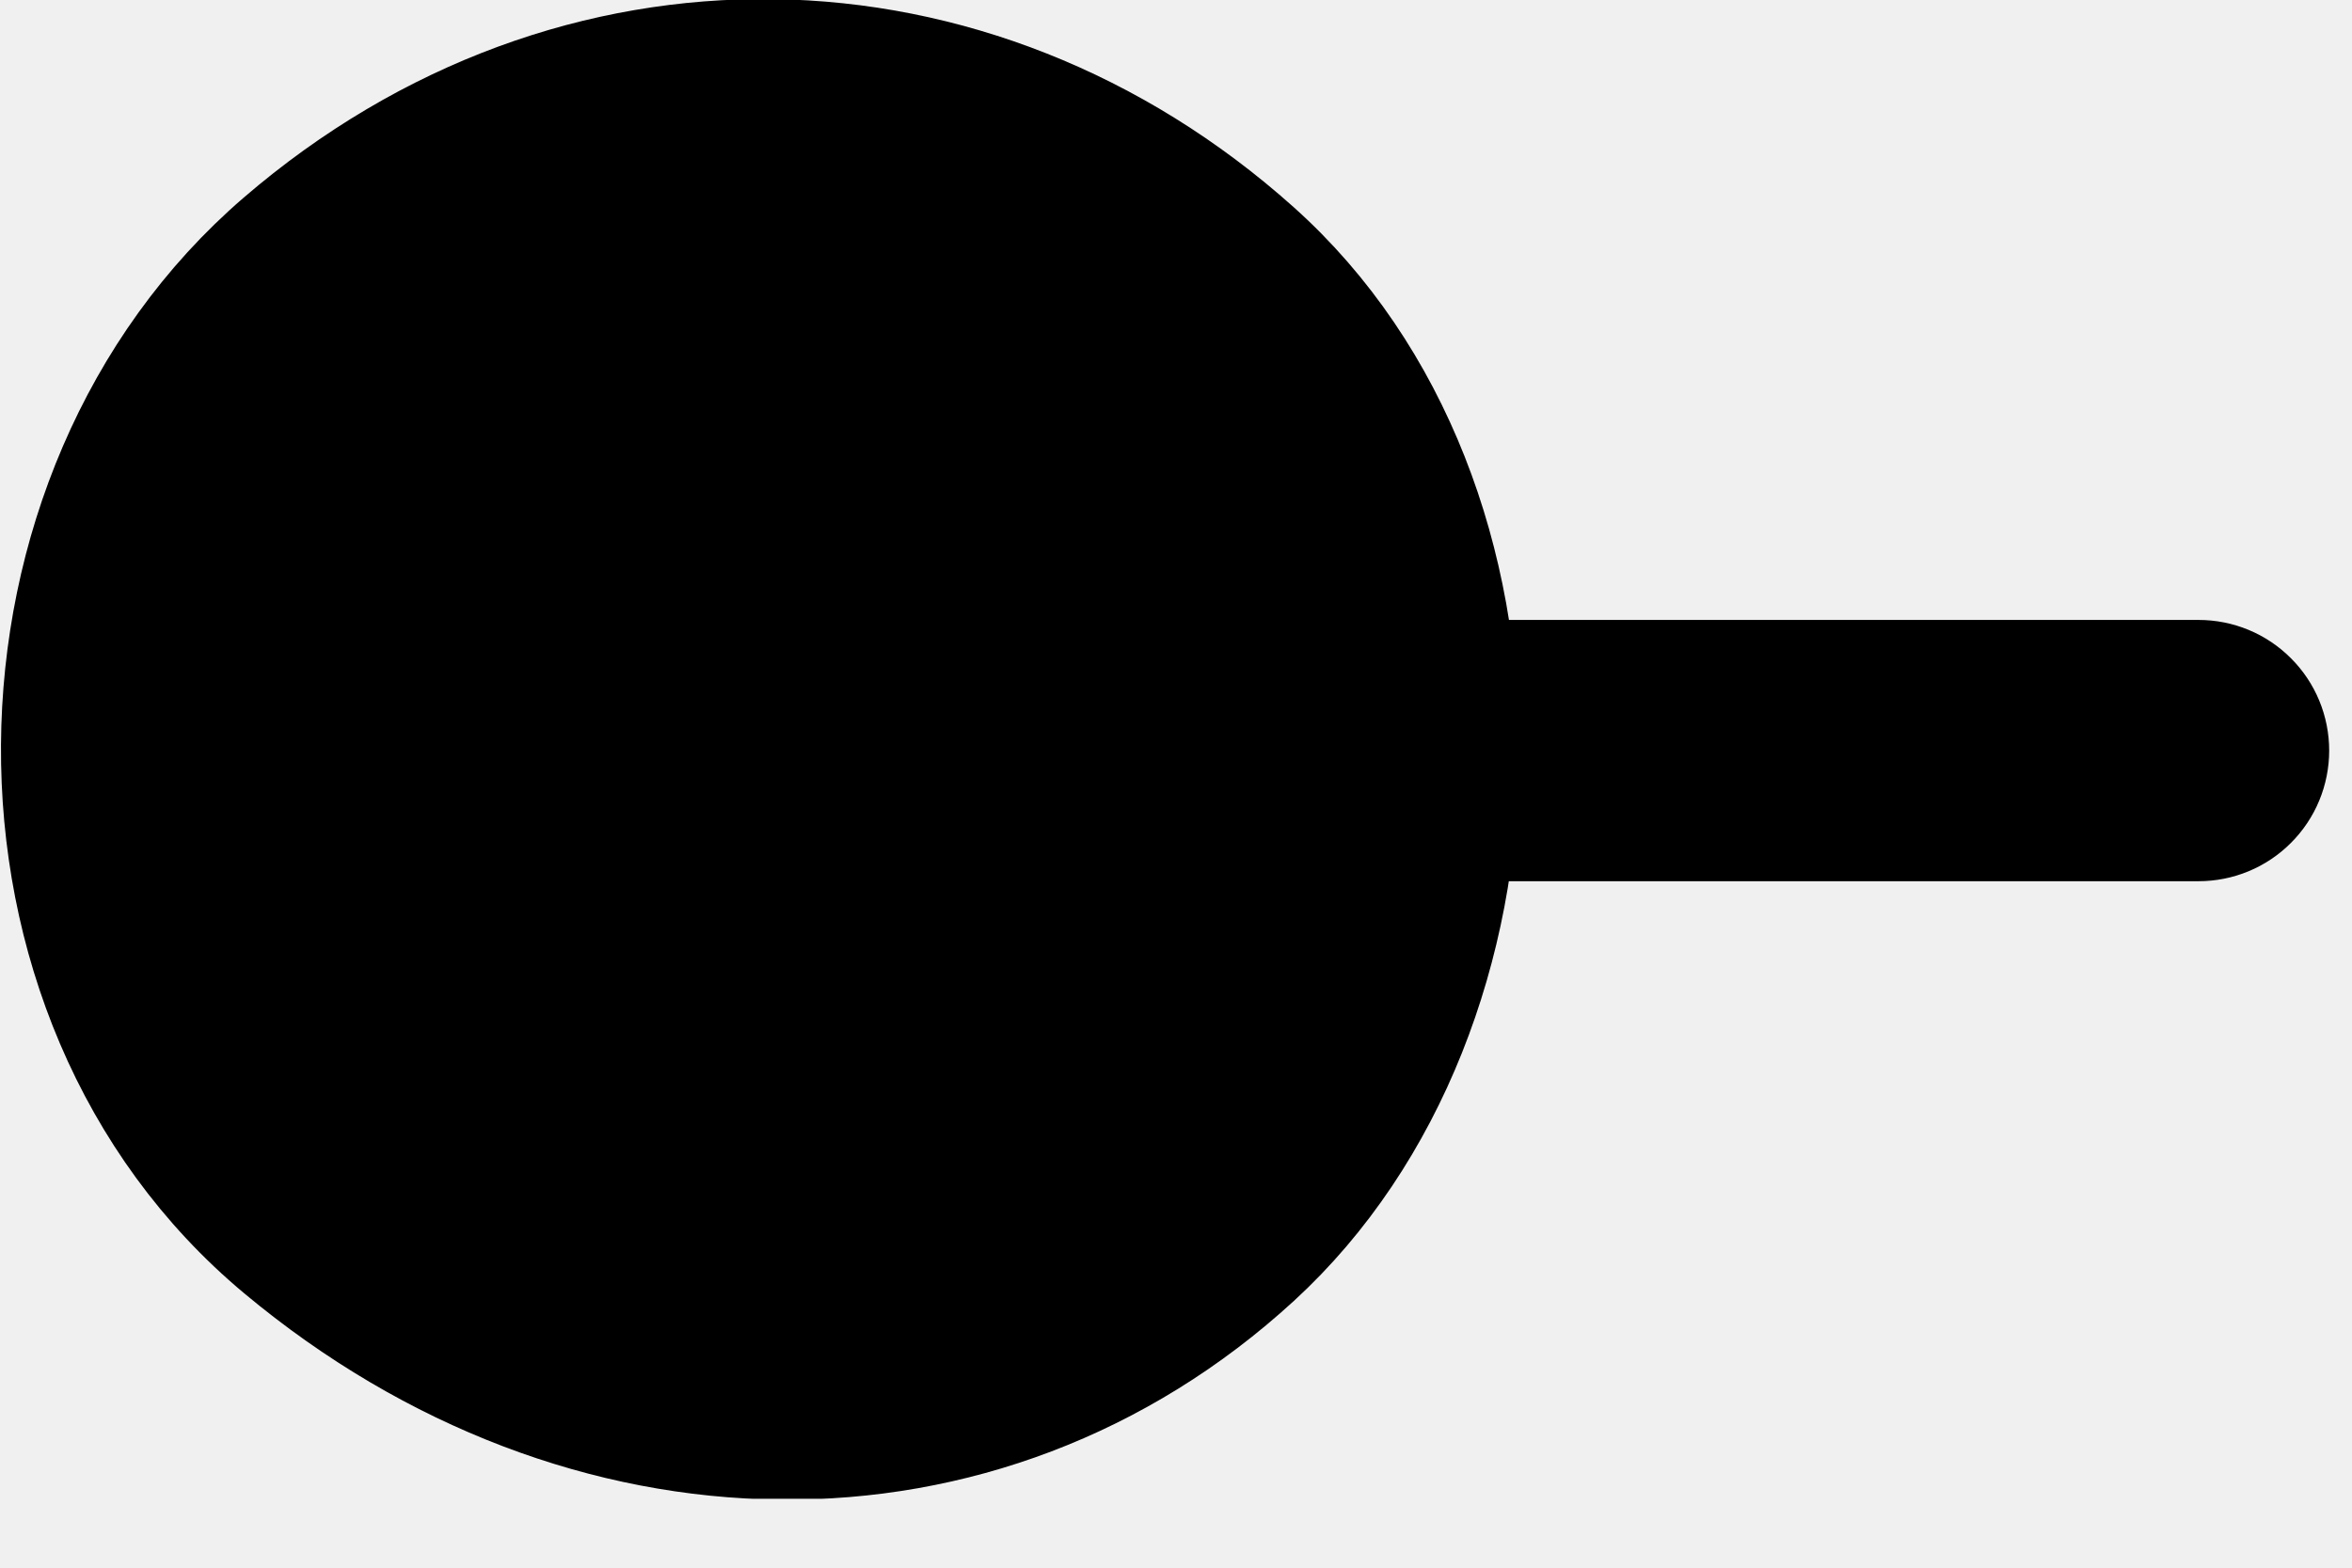
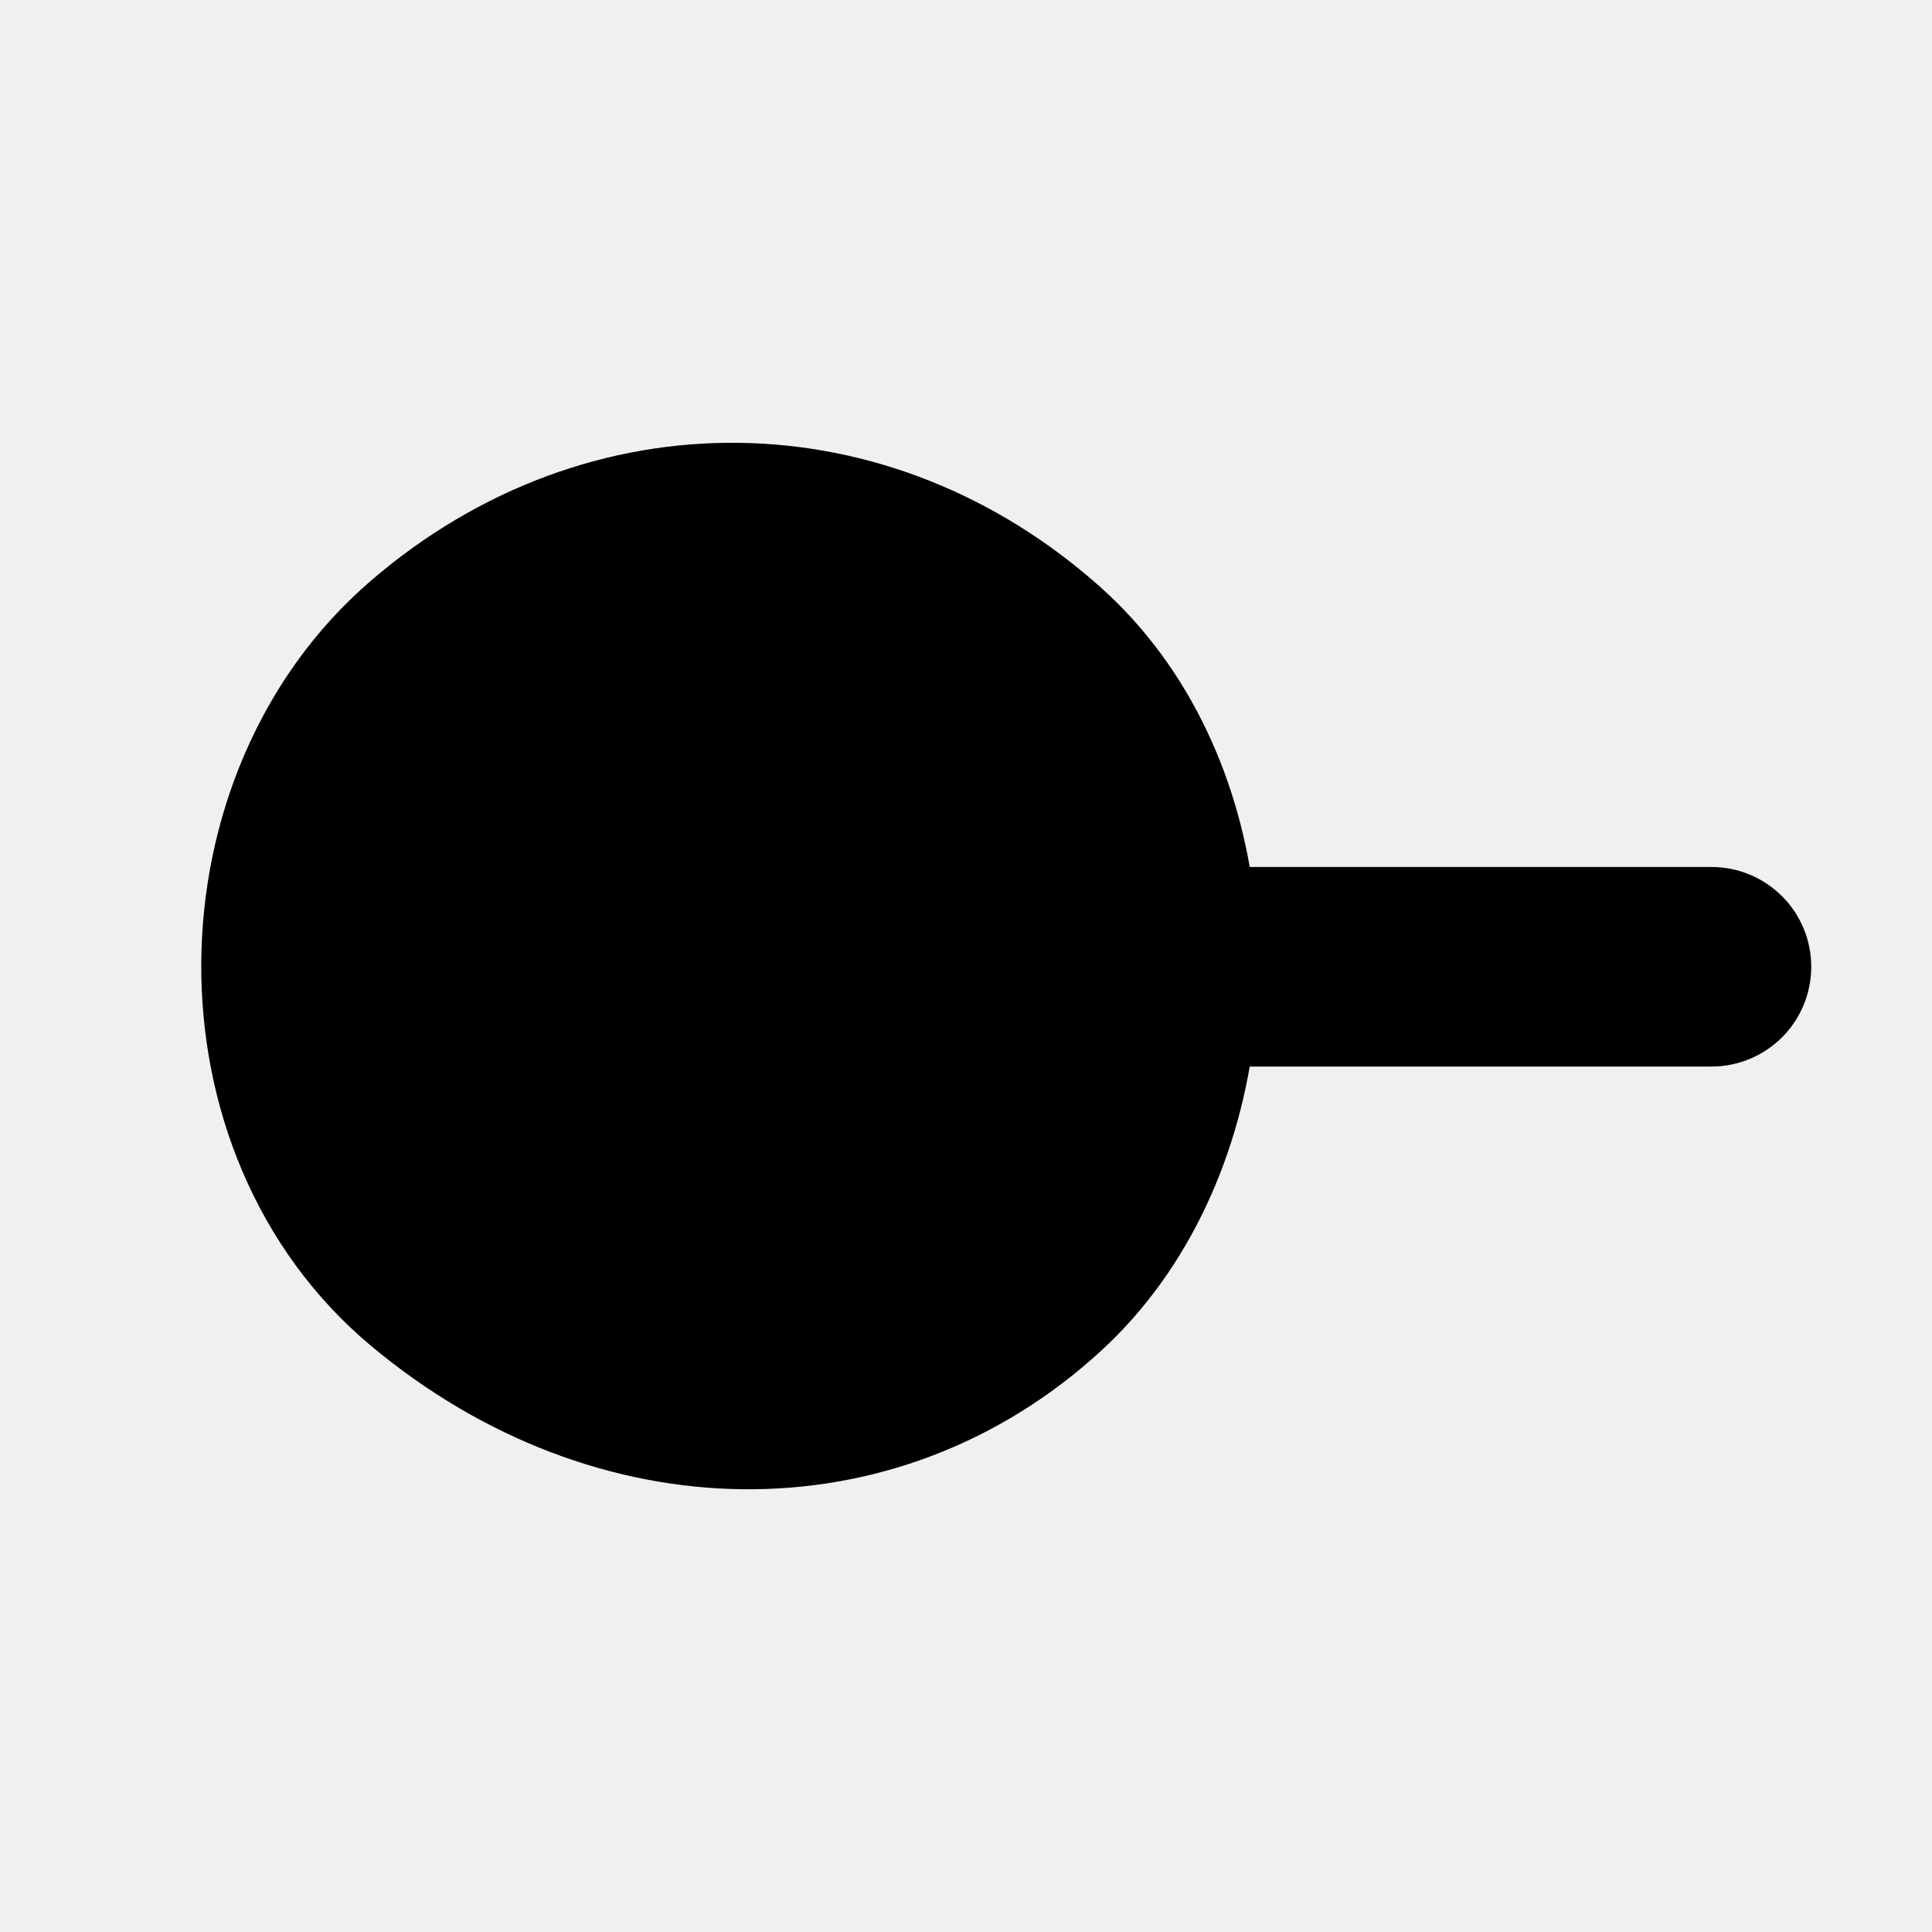
- <svg xmlns="http://www.w3.org/2000/svg" width="27" height="18" viewBox="0 0 27 18" fill="none">
-   <g id="arrow-circle-start" clip-path="url(#clip0_2314_685)">
-     <g id="g5505">
-       <path id="path1096-6-56-9" d="M14.516 2.75C11.229 -0.19 6.551 -0.302 3.124 2.648C-0.303 5.598 -0.416 11.511 3.124 14.466C6.664 17.421 11.34 17.482 14.516 14.568C17.691 11.653 17.803 5.69 14.516 2.75ZM15.238 7.618C14.973 7.618 14.719 7.723 14.531 7.911C14.344 8.098 14.238 8.353 14.238 8.618C14.238 8.883 14.344 9.138 14.531 9.325C14.719 9.513 14.973 9.618 15.238 9.618H25.238C25.504 9.618 25.758 9.513 25.945 9.325C26.133 9.138 26.238 8.883 26.238 8.618C26.238 8.353 26.133 8.098 25.945 7.911C25.758 7.723 25.504 7.618 25.238 7.618H15.238Z" fill="black" stroke="black" />
+ <svg xmlns="http://www.w3.org/2000/svg" width="24" height="24" viewBox="0 0 24 24" fill="none">
+   <g id="arrow-circle-start">
+     <g id="arrow-circle-end" clip-path="url(#clip0_2319_814)">
+       <g id="g1170">
+         <path id="path21326" d="M9.175 6.001C10.658 6.02 12.128 6.585 13.342 7.671C14.364 8.586 14.94 9.898 15.091 11.27H21.261C21.457 11.27 21.645 11.348 21.784 11.487C21.922 11.625 22 11.813 22 12.009C22 12.206 21.922 12.394 21.784 12.532C21.645 12.671 21.457 12.749 21.261 12.749H15.091C14.936 14.148 14.348 15.486 13.342 16.41C10.997 18.565 7.544 18.52 4.93 16.335C2.315 14.149 2.399 9.777 4.93 7.596C6.195 6.506 7.691 5.981 9.175 6.001Z" fill="black" stroke="black" stroke-linecap="round" stroke-linejoin="round" />
+       </g>
    </g>
  </g>
  <defs>
-     <clipPath id="clip0_2314_685">
-       <rect width="26.738" height="17.209" fill="white" />
+     <clipPath id="clip0_2319_814">
+       <rect width="24" height="24" fill="white" transform="matrix(-1 0 0 1 24 0)" />
    </clipPath>
  </defs>
</svg>
